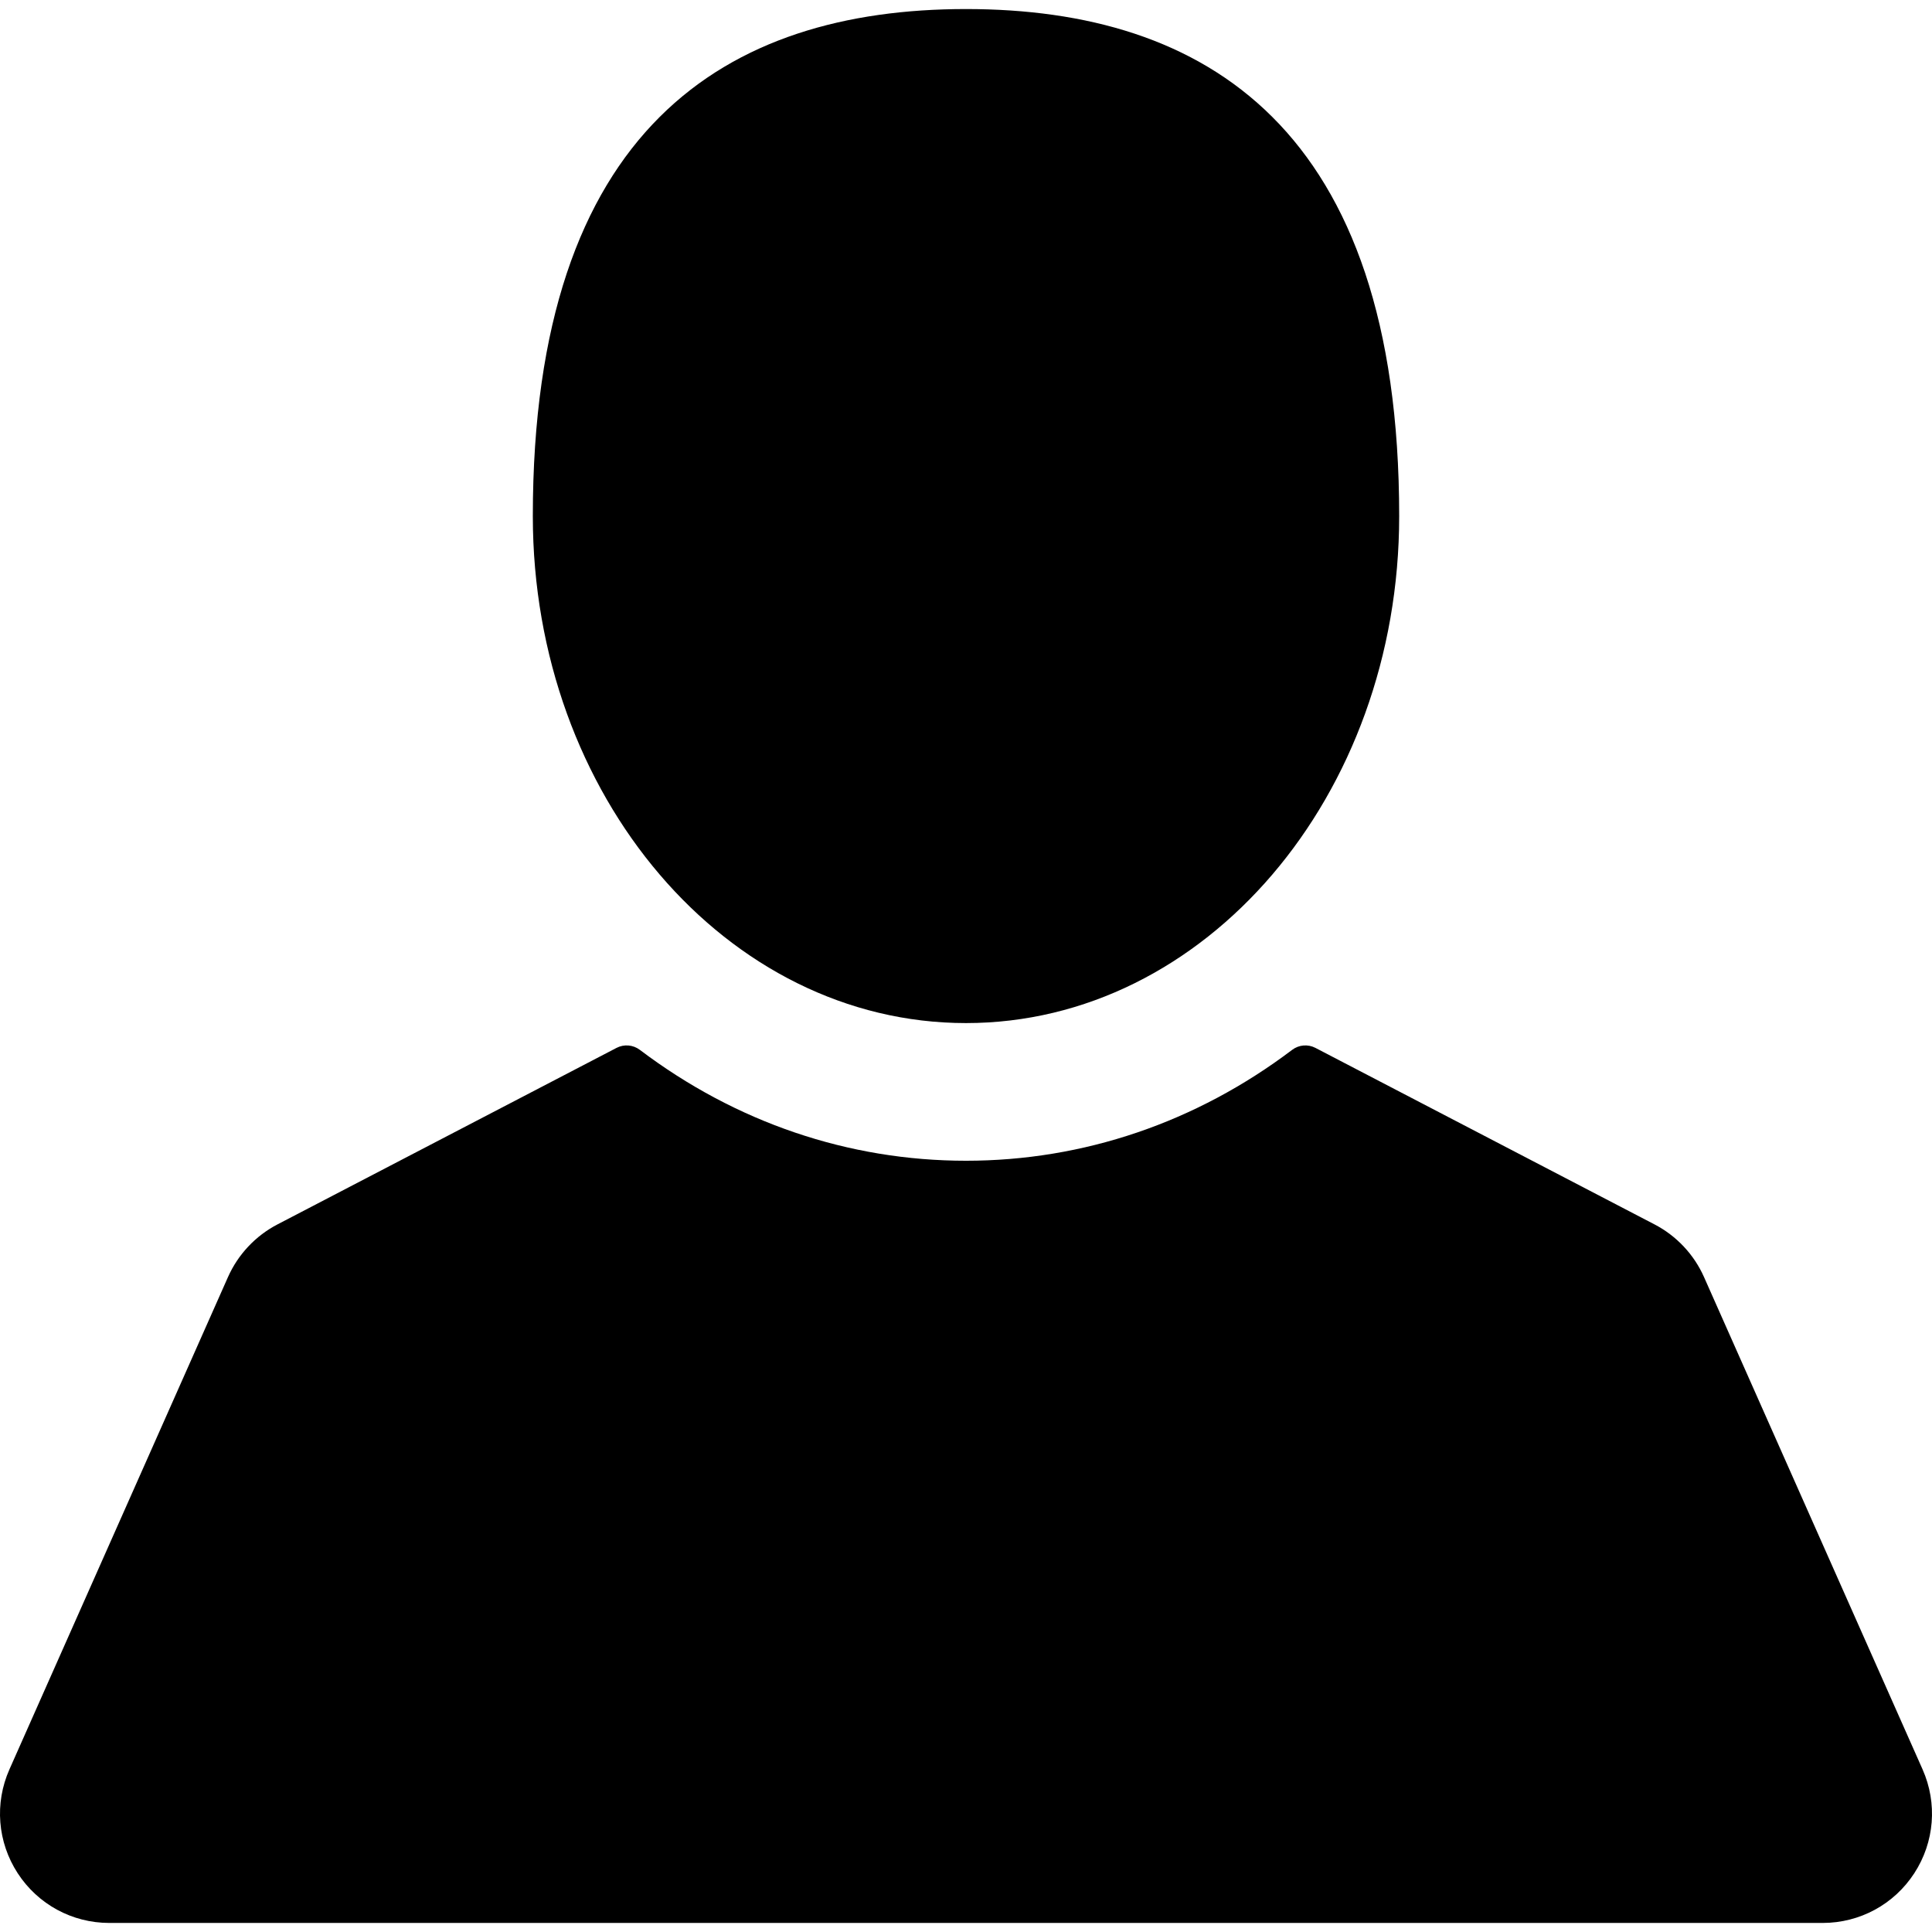
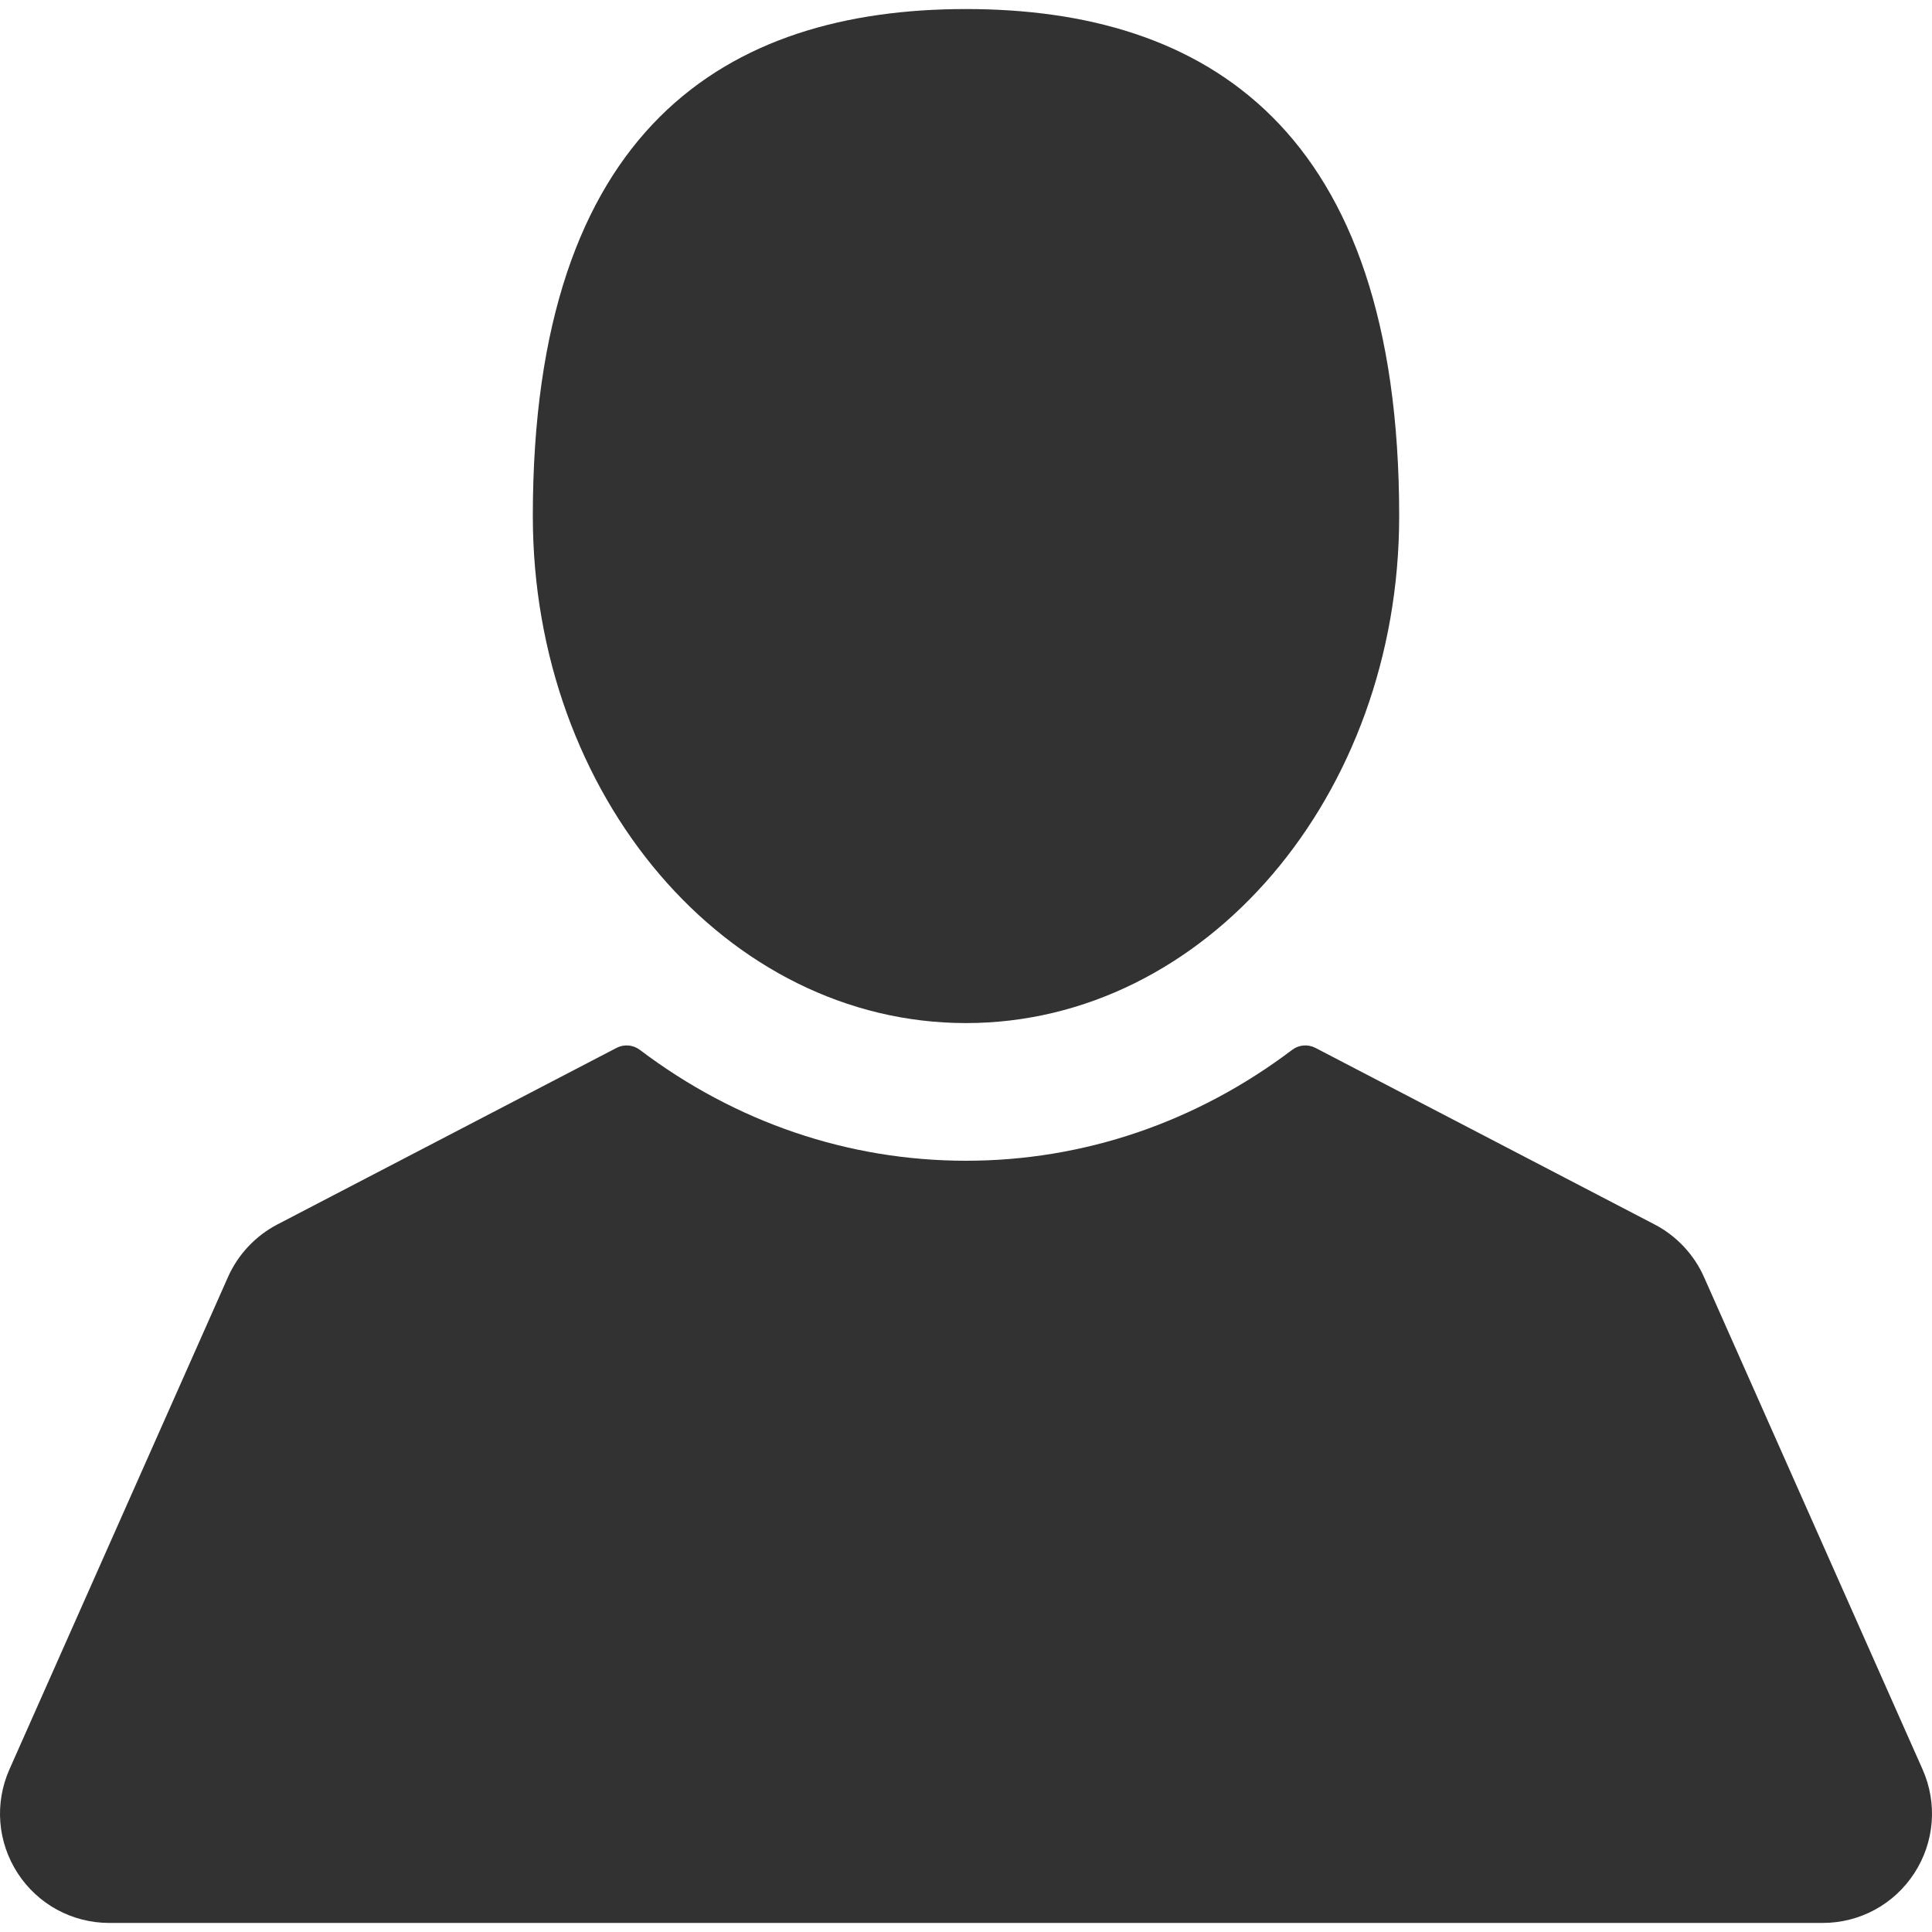
<svg xmlns="http://www.w3.org/2000/svg" version="1.1" id="Capa_1" x="0px" y="0px" width="409.165px" height="409.164px" viewBox="0 0 409.165 409.164" style="enable-background:new 0 0 409.165 409.164;" xml:space="preserve">
-   <g>
-     <g>
-       <path d="M204.583,216.671c50.664,0,91.74-48.075,91.74-107.378c0-82.237-41.074-107.377-91.74-107.377    c-50.668,0-91.74,25.14-91.74,107.377C112.844,168.596,153.916,216.671,204.583,216.671z" />
-       <path d="M407.164,374.717L360.88,270.454c-2.117-4.771-5.836-8.728-10.465-11.138l-71.83-37.392    c-1.584-0.823-3.502-0.663-4.926,0.415c-20.316,15.366-44.203,23.488-69.076,23.488c-24.877,0-48.762-8.122-69.078-23.488    c-1.428-1.078-3.346-1.238-4.93-0.415L58.75,259.316c-4.631,2.41-8.346,6.365-10.465,11.138L2.001,374.717    c-3.191,7.188-2.537,15.412,1.75,22.005c4.285,6.592,11.537,10.526,19.4,10.526h362.861c7.863,0,15.117-3.936,19.402-10.527    C409.699,390.129,410.355,381.902,407.164,374.717z" />
-     </g>
-   </g>
-   <g>
- </g>
-   <g>
- </g>
-   <g>
- </g>
-   <g>
- </g>
-   <g>
- </g>
-   <g>
- </g>
-   <g>
- </g>
-   <g>
- </g>
-   <g>
- </g>
-   <g>
- </g>
-   <g>
- </g>
-   <g>
- </g>
-   <g>
- </g>
-   <g>
- </g>
-   <g>
- </g>
+   <path fill="#323232" d="M204.583,216.671c50.664,0,91.74-48.075,91.74-107.378c0-82.237-41.074-107.377-91.74-107.377 c-50.668,0-91.74,25.14-91.74,107.377C112.844,168.596,153.916,216.671,204.583,216.671z" />
+   <path fill="#323232" d="M407.164,374.717L360.88,270.454c-2.117-4.771-5.836-8.728-10.465-11.138l-71.83-37.392 c-1.584-0.823-3.502-0.663-4.926,0.415c-20.316,15.366-44.203,23.488-69.076,23.488c-24.877,0-48.762-8.122-69.078-23.488 c-1.428-1.078-3.346-1.238-4.93-0.415L58.75,259.316c-4.631,2.41-8.346,6.365-10.465,11.138L2.001,374.717 c-3.191,7.188-2.537,15.412,1.75,22.005c4.285,6.592,11.537,10.526,19.4,10.526h362.861c7.863,0,15.117-3.936,19.402-10.527 C409.699,390.129,410.355,381.902,407.164,374.717z" />
</svg>
